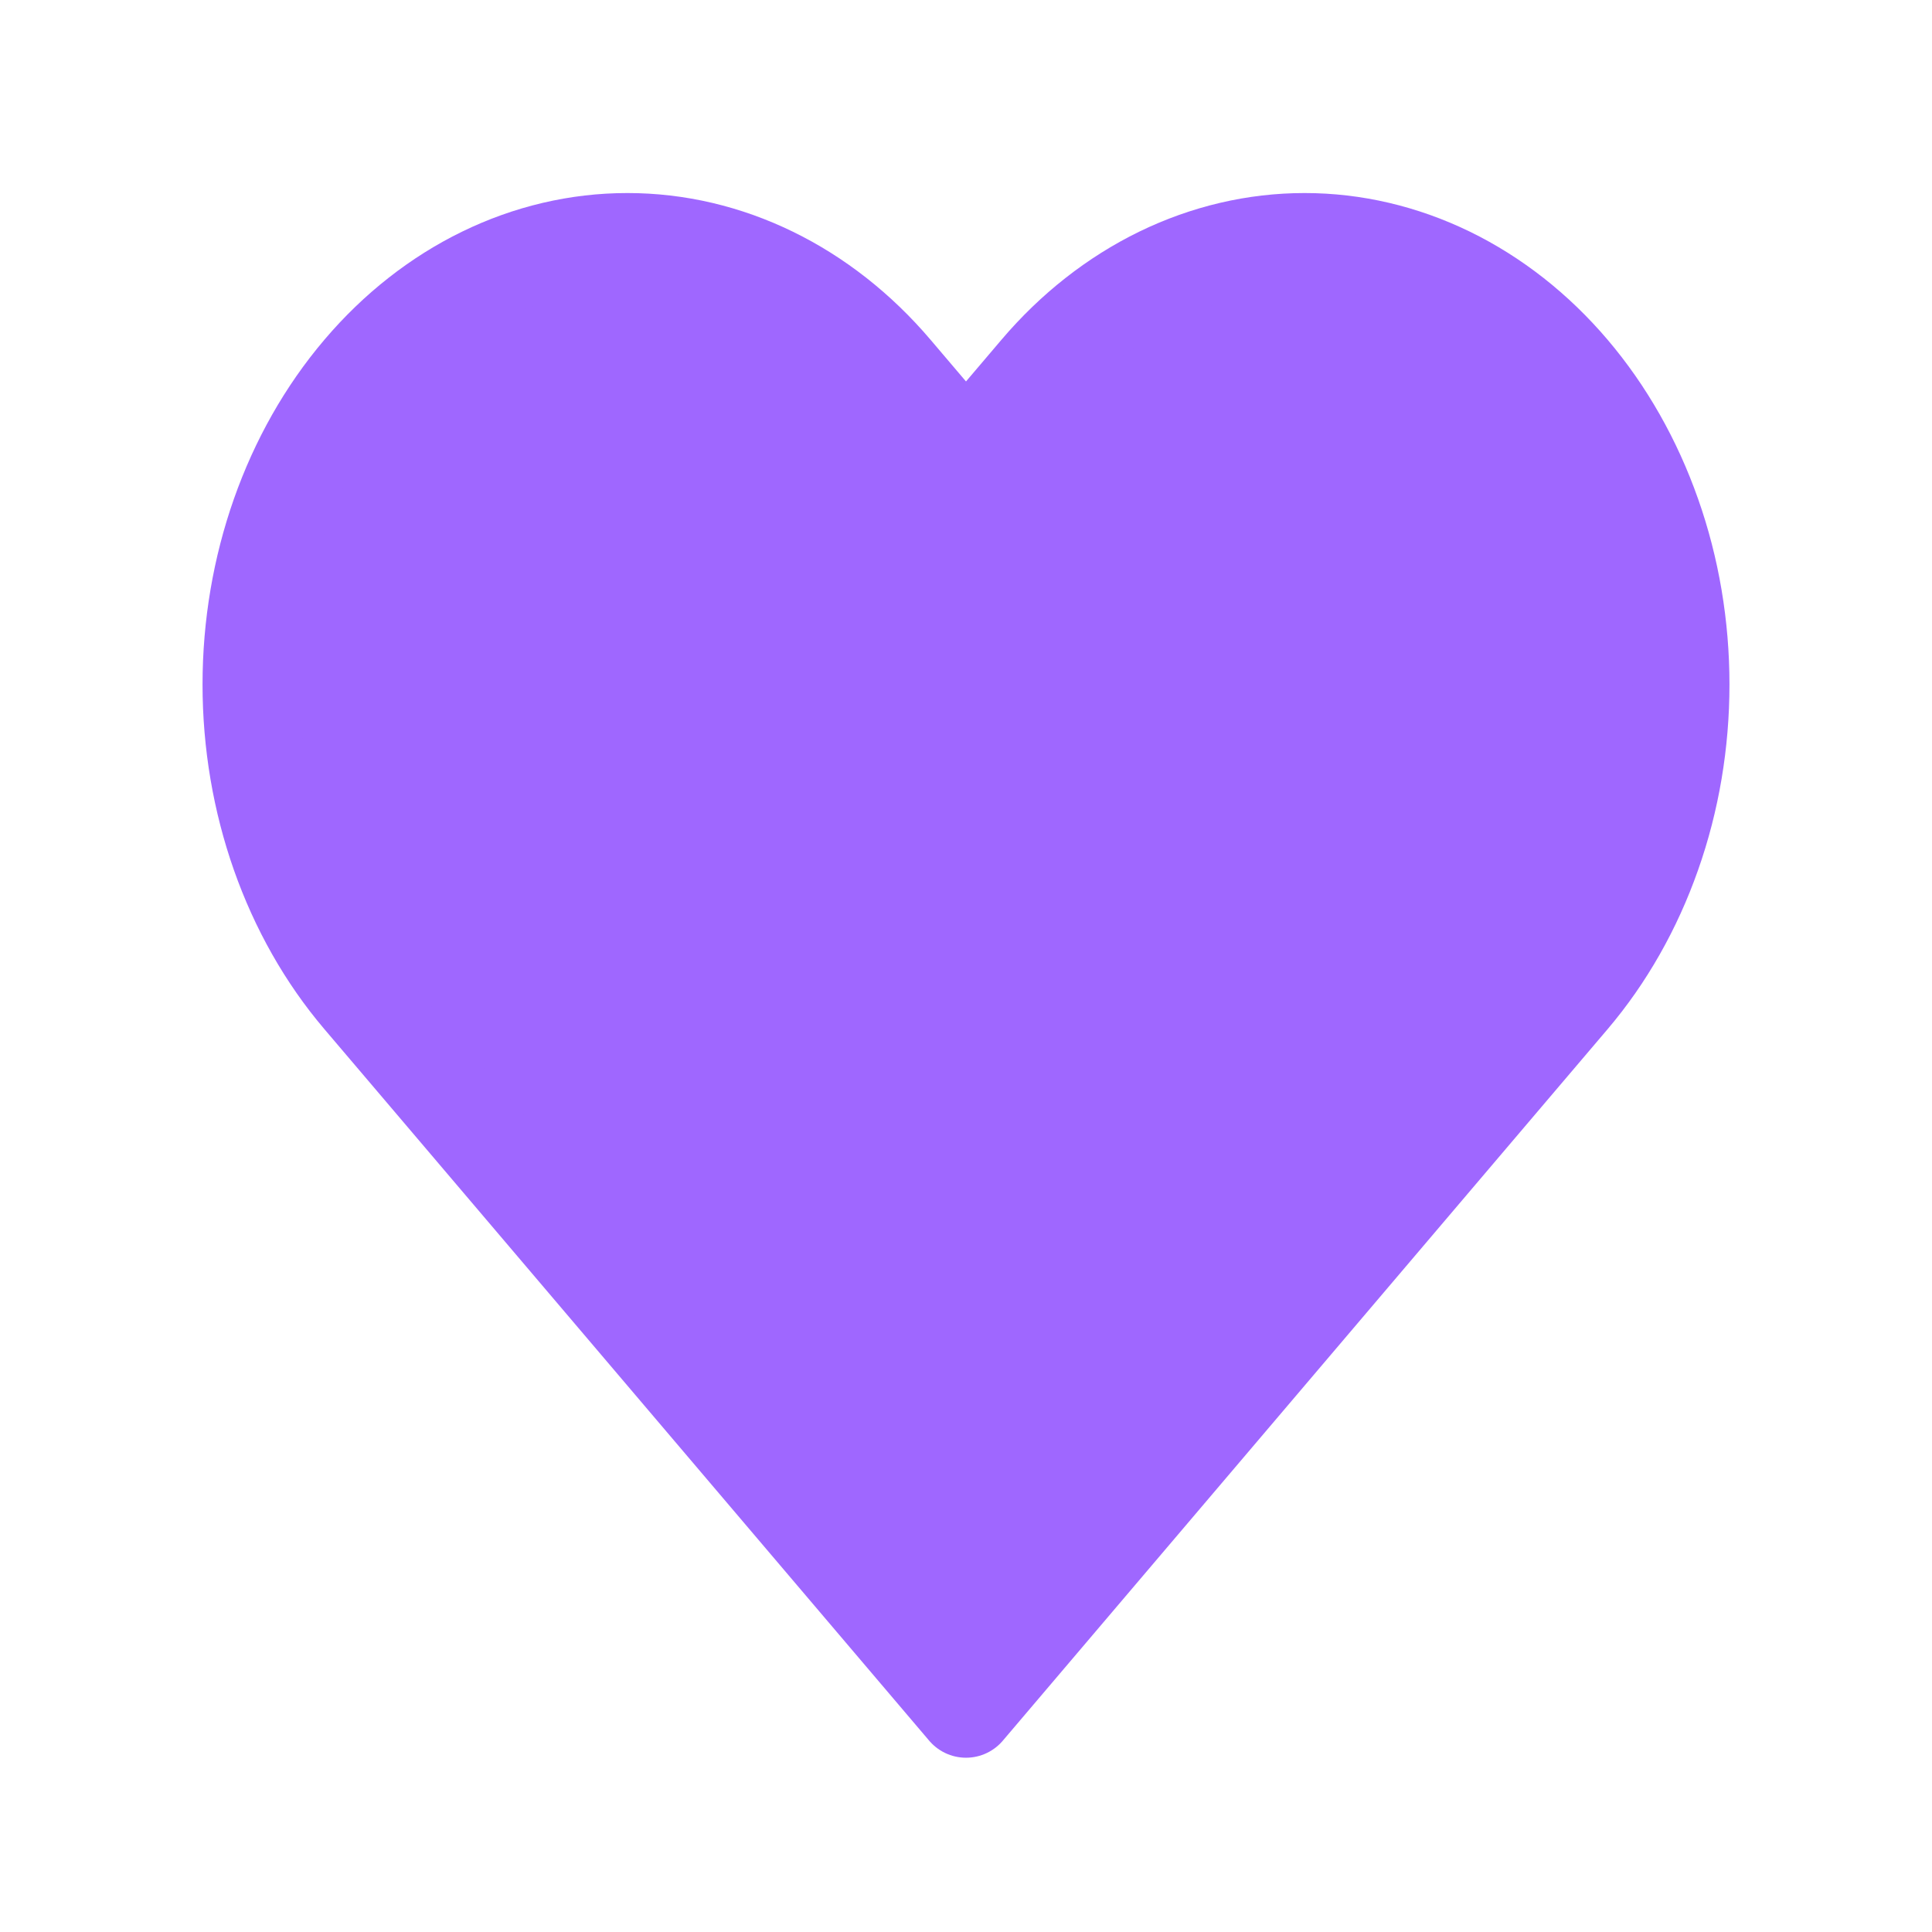
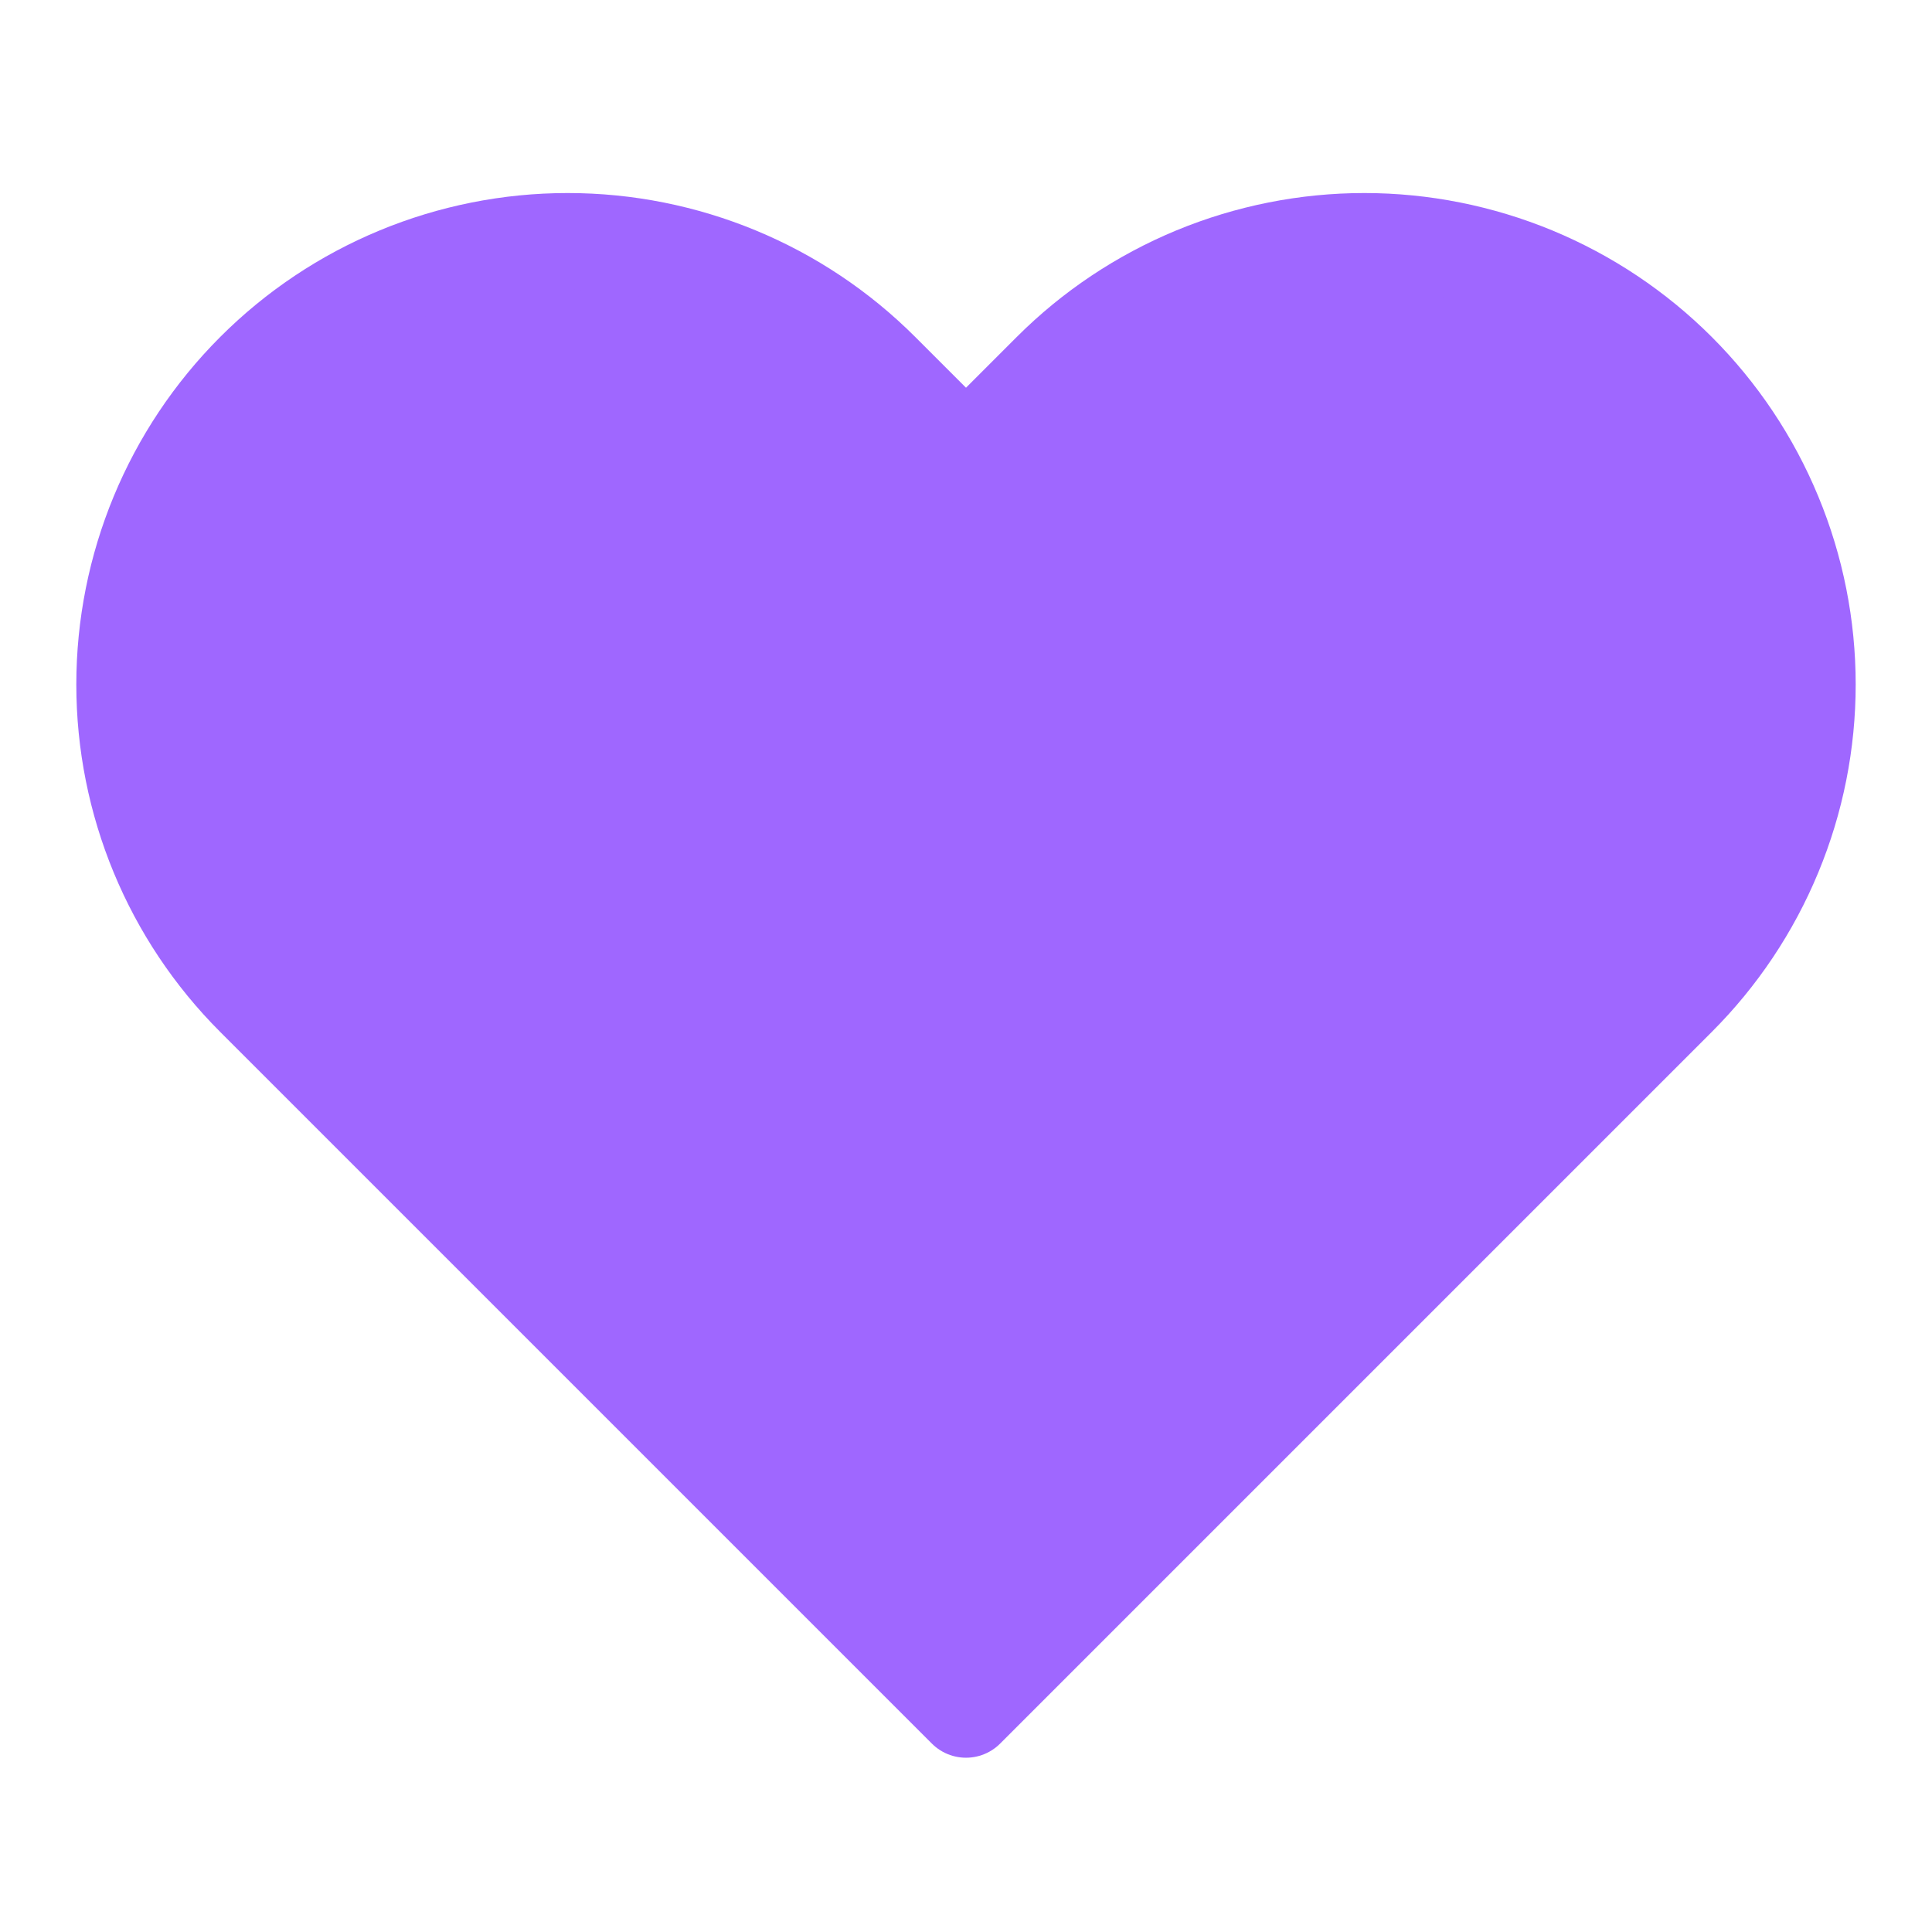
<svg xmlns="http://www.w3.org/2000/svg" width="24" height="24" viewBox="0 0 24 24" fill="none">
-   <path fill="#9F67FF" d="M 19.514 4.61 C 19.08 4.099 18.564 3.694 17.996 3.417 C 17.428 3.141 16.82 2.998 16.206 2.998 C 15.591 2.998 14.983 3.141 14.415 3.417 C 13.847 3.694 13.331 4.099 12.897 4.61 L 12 5.665 L 11.103 4.61 C 10.226 3.578 9.036 2.998 7.794 2.998 C 6.553 2.998 5.362 3.578 4.486 4.61 C 3.609 5.642 3.116 7.042 3.116 8.503 C 3.116 9.963 3.609 11.364 4.486 12.395 L 5.383 13.45 L 12 21.235 L 18.617 13.45 L 19.514 12.395 C 19.948 11.884 20.293 11.277 20.528 10.609 C 20.764 9.941 20.884 9.225 20.884 8.503 C 20.884 7.78 20.764 7.064 20.528 6.396 C 20.293 5.728 19.948 5.121 19.514 4.61 Z" stroke="#9F67FF" stroke-width="1.2" stroke-linecap="round" stroke-linejoin="round" />
+   <path fill="#9F67FF" d="M20.84 4.61C20.329 4.099 19.722 3.694 19.054 3.417C18.386 3.141 17.671 2.998 16.948 2.998C16.225 2.998 15.509 3.141 14.841 3.417C14.173 3.694 13.566 4.099 13.055 4.61L12 5.665L10.945 4.61C9.913 3.578 8.513 2.998 7.052 2.998C5.592 2.998 4.191 3.578 3.16 4.61C2.128 5.642 1.548 7.042 1.548 8.503C1.548 9.963 2.128 11.364 3.16 12.395L4.215 13.45L12 21.235L19.785 13.45L20.84 12.395C21.351 11.884 21.757 11.277 22.033 10.609C22.31 9.941 22.452 9.225 22.452 8.503C22.452 7.78 22.31 7.064 22.033 6.396C21.757 5.728 21.351 5.121 20.84 4.61Z" stroke="#9F67FF" stroke-width="1.2" stroke-linecap="round" stroke-linejoin="round" />
</svg>
